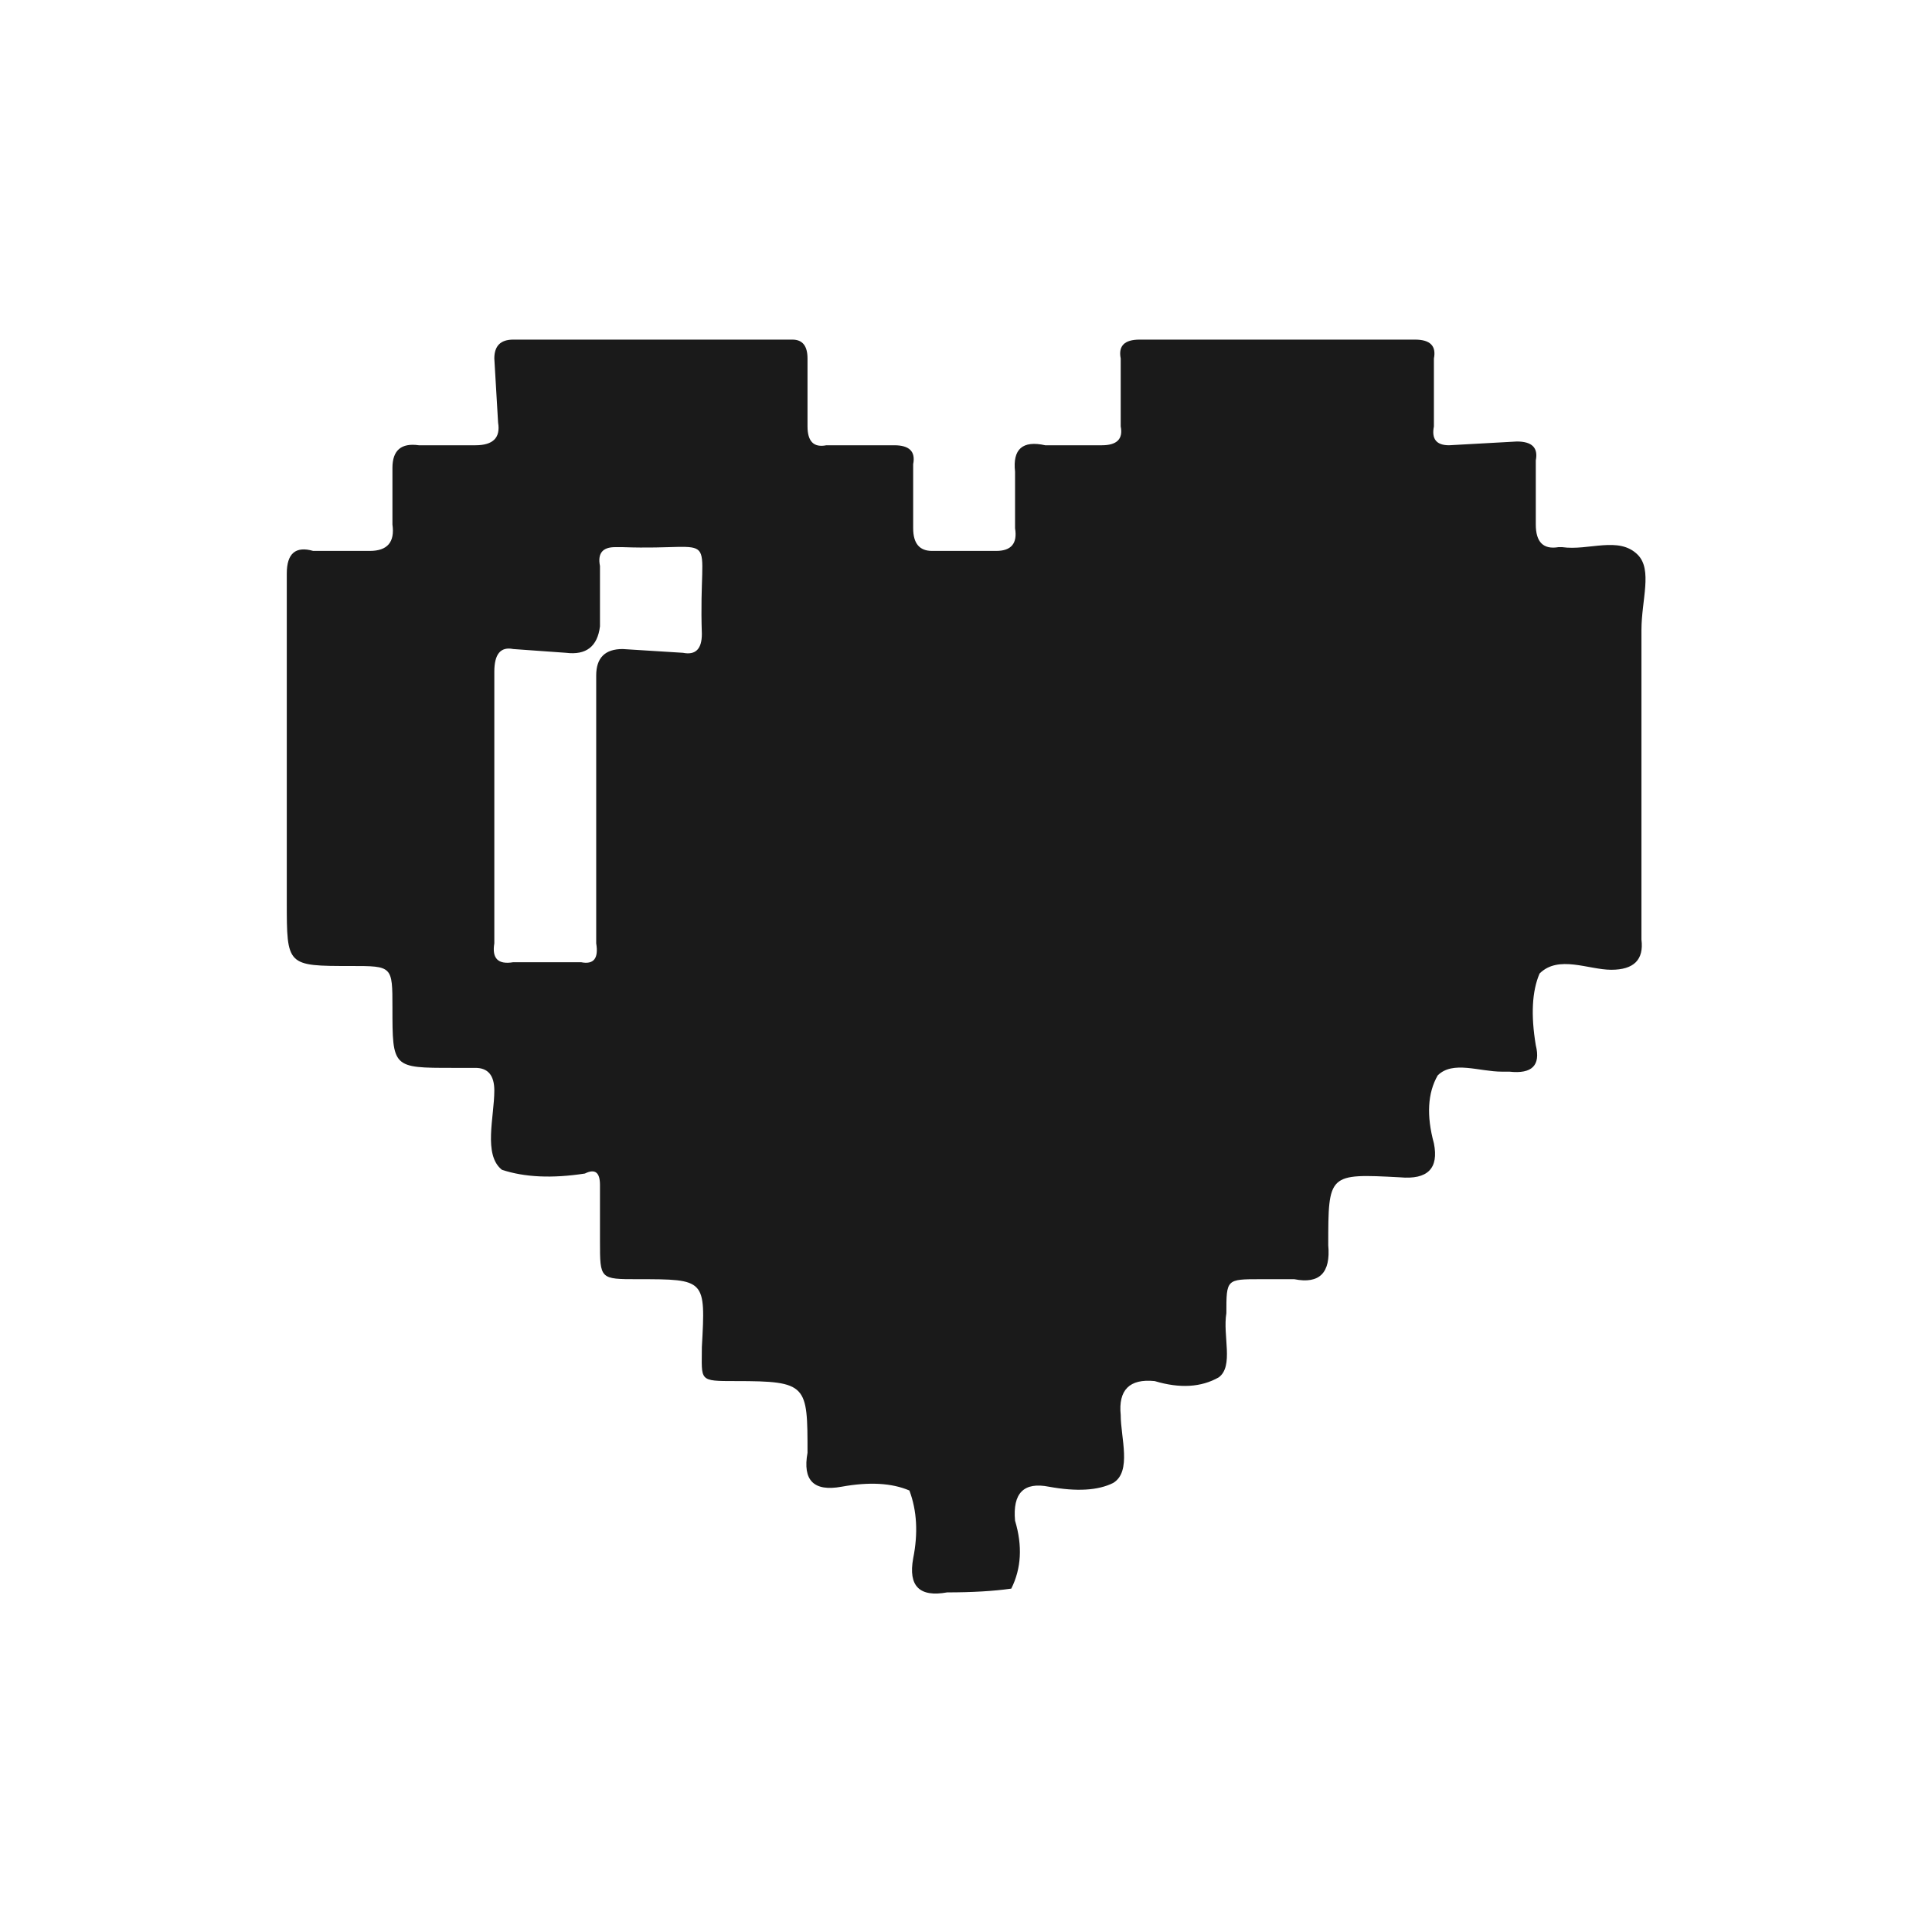
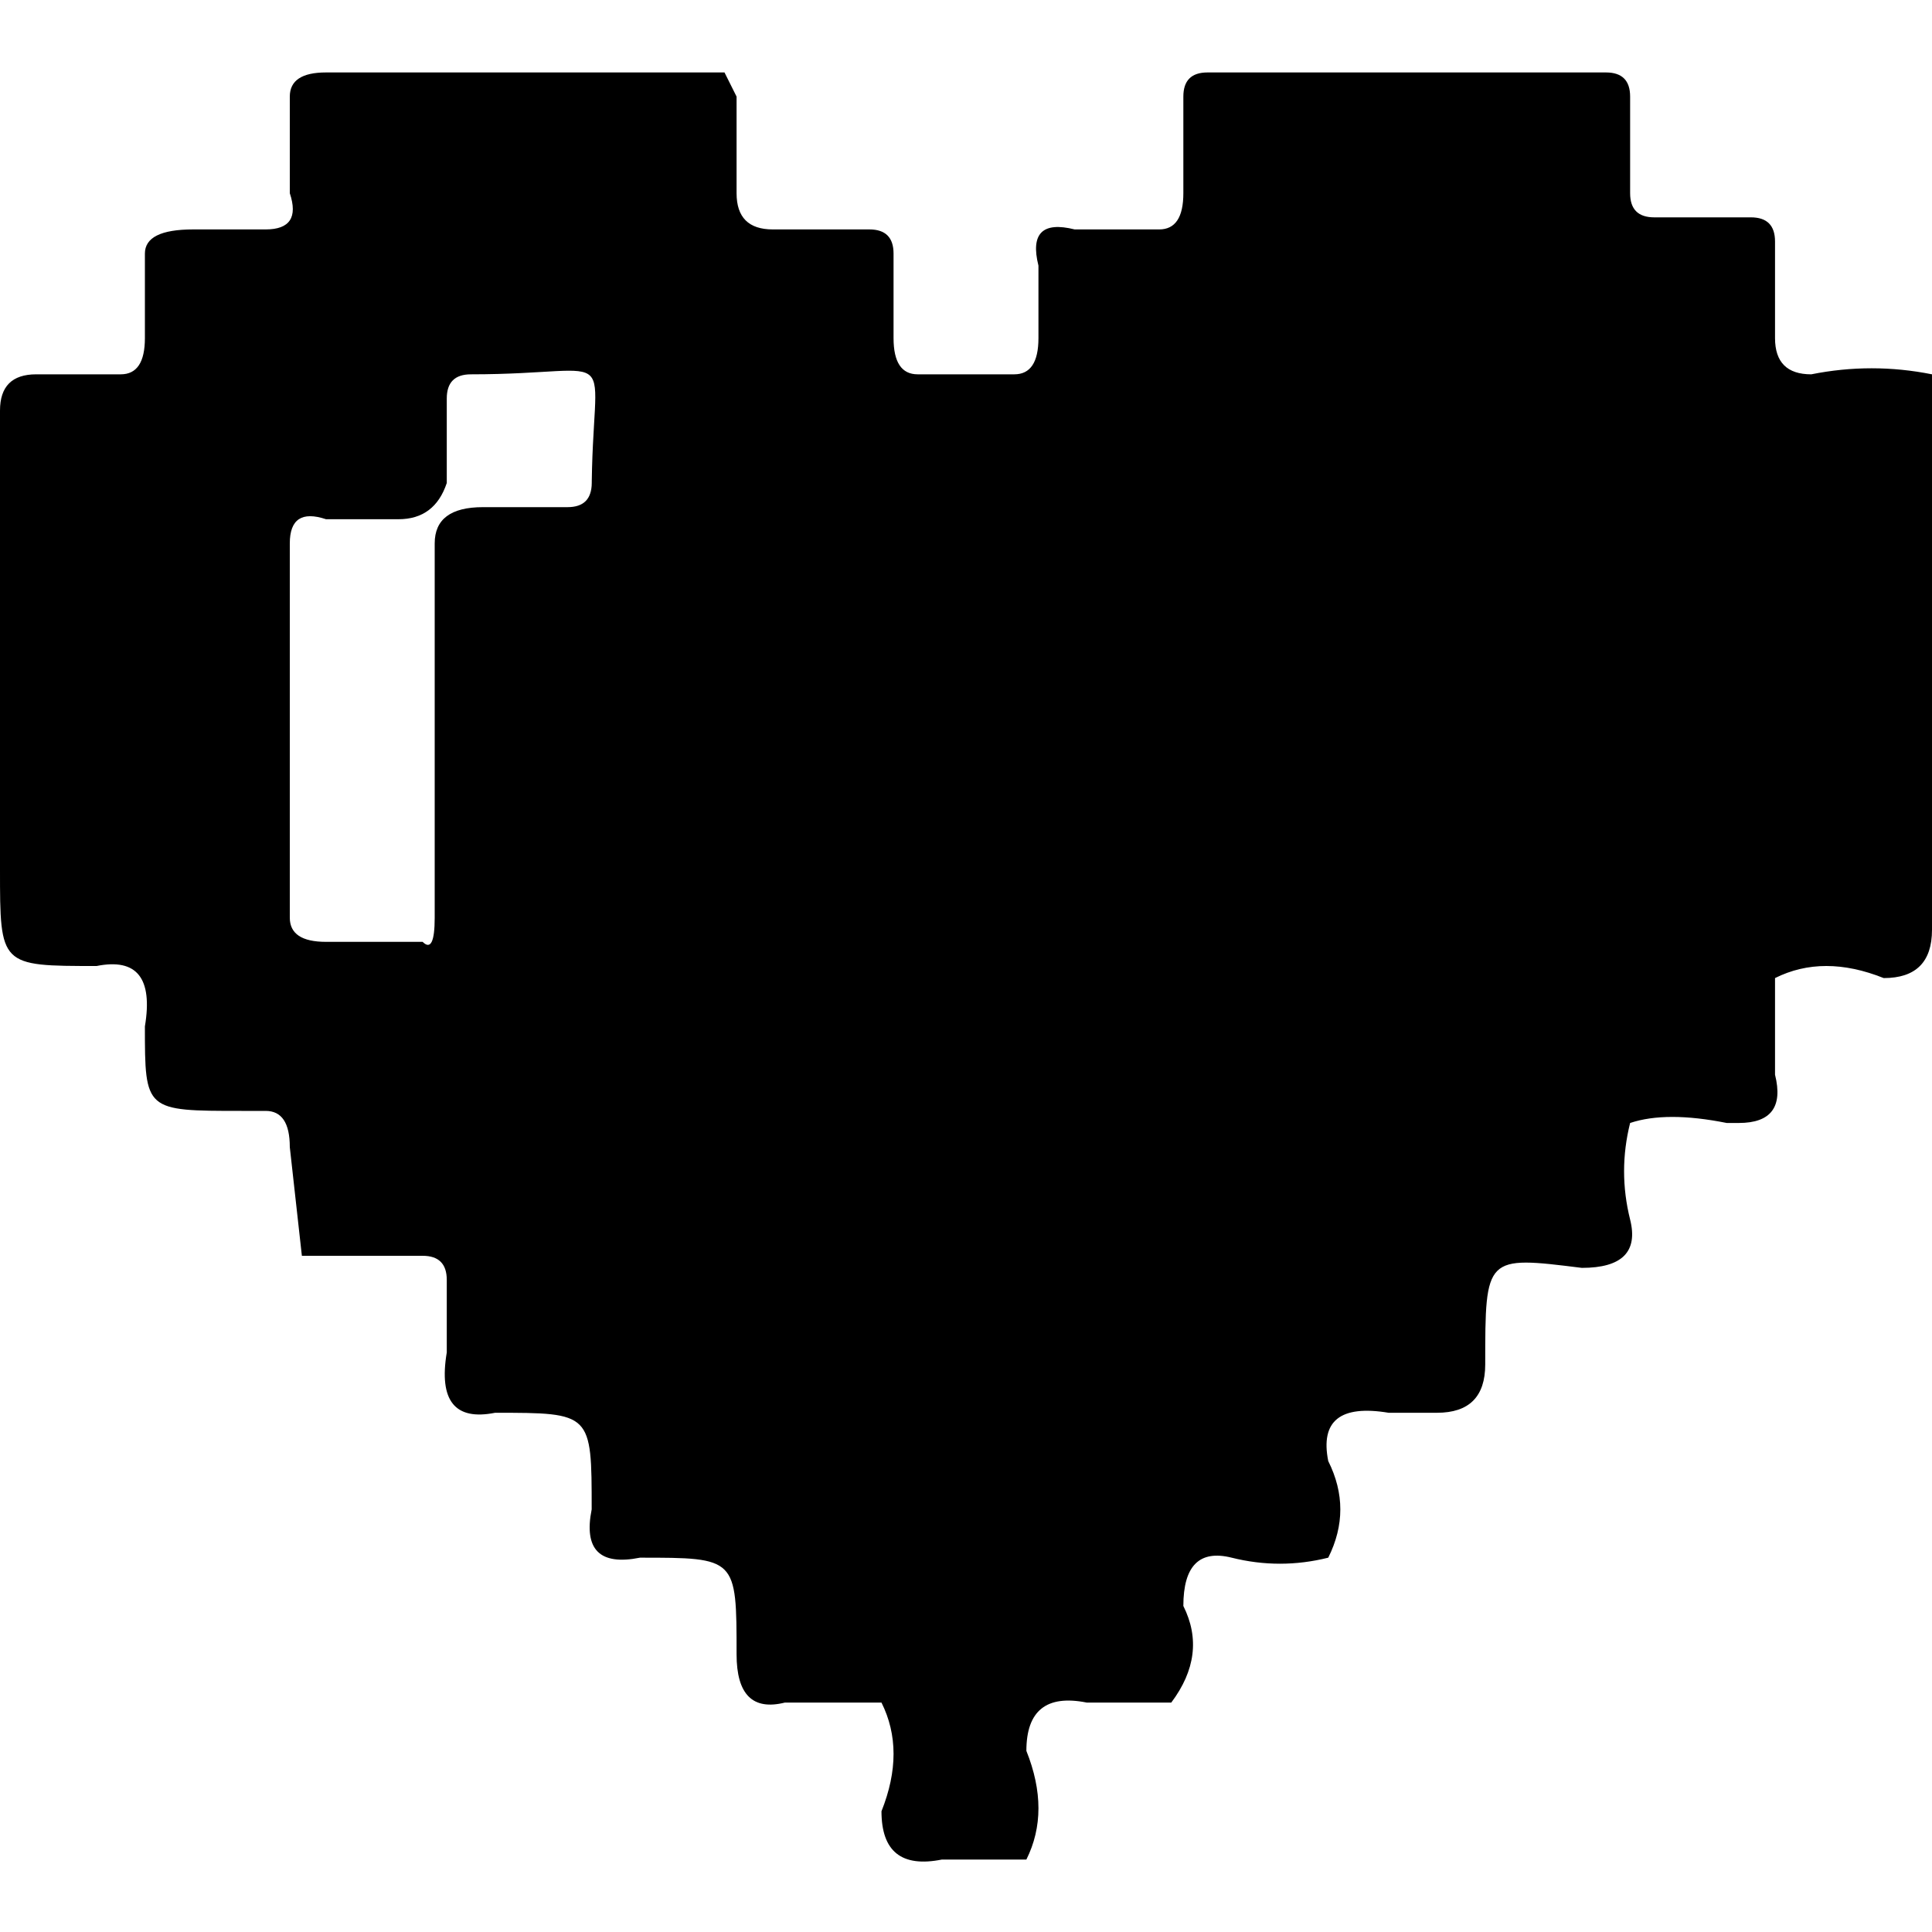
- <svg xmlns="http://www.w3.org/2000/svg" xml:space="preserve" viewBox="0 0 512 512">
-   <path fill="#1a1a1a" d="M434 147c-5-5-13-1-20-2h-1q-6 1-6-6v-17q1-5-5-5l-18 1q-5 0-4-5V95q1-5-5-5h-73q-6 0-5 5v18q1 5-5 5h-15q-9-2-8 7v15q1 6-5 6h-17q-5 0-5-6v-17q1-5-5-5h-18q-5 1-5-5V95q0-5-4-5h-74q-5 0-5 5l1 17q1 6-6 6h-15q-7-1-7 6v15q1 7-6 7H83q-7-2-7 6v87c0 17 0 17 17 17 11 0 11 0 11 11 0 16 0 16 16 16h6q5 0 5 6c0 7-3 17 2 21q9 3 22 1 4-2 4 3v15c0 10 0 10 10 10 18 0 18 0 17 18 0 9-1 9 9 9 19 0 19 1 19 19q-2 11 9 9t18 1q3 8 1 18-2 11 9 9 10 0 17-1 4-8 1-18-1-11 9-9 11 2 17-1c5-3 2-12 2-18q-1-10 9-9 10 3 17-1c4-3 1-11 2-17 0-9 0-9 9-9h9q10 2 9-9c0-19 0-19 19-18q11 1 9-9-3-11 1-18c4-4 11-1 17-1h2q9 1 7-7-2-12 1-19c5-5 13-1 19-1q9 0 8-8v-82c0-8 3-16-1-20m-248 21q0 6-5 5l-16-1q-7 0-7 7v71q1 6-4 5h-18q-6 1-5-5v-72q0-7 5-6l14 1q8 1 9-7v-16q-1-5 4-5h2c27 1 20-6 21 23" />
+ <svg xmlns="http://www.w3.org/2000/svg" xml:space="preserve" fill="currentColor" viewBox="0 0 16 16">
+   <path fill-rule="evenodd" d="M16 3.1q-.5-.1-1 0-.3 0-.3-.3V2q0-.2-.2-.2h-.8q-.2 0-.2-.2V.8q0-.2-.2-.2H10q-.2 0-.2.2v.8q0 .3-.2.3h-.7q-.4-.1-.3.3v.6q0 .3-.2.3h-.8q-.2 0-.2-.3v-.7q0-.2-.2-.2h-.8q-.3 0-.3-.3V.8L6 .6H2.7q-.3 0-.3.2v.8q.1.3-.2.3h-.6q-.4 0-.4.2v.7q0 .3-.2.3H.3q-.3 0-.3.3v3.8C0 8 0 8 .8 8q.5-.1.4.5c0 .7 0 .7.8.7h.2q.2 0 .2.3l.1.9h1q.2 0 .2.2v.6q-.1.6.4.5c.8 0 .8 0 .8.8q-.1.5.4.4c.8 0 .8 0 .8.8q0 .5.4.4h.8q.2.4 0 .9 0 .5.5.4h.7q.2-.4 0-.9 0-.5.5-.4h.7q.3-.4.1-.8 0-.5.4-.4t.8 0q.2-.4 0-.8-.1-.5.5-.4h.4q.4 0 .4-.4c0-.9 0-.9.8-.8q.5 0 .4-.4t0-.8q.3-.1.8 0h.1q.4 0 .3-.4v-.8q.4-.2.9 0 .4 0 .4-.4V3m-11.1 1q0 .2-.2.2H4q-.4 0-.4.3v3.1q0 .3-.1.2h-.8q-.3 0-.3-.2V4.5q0-.3.3-.2h.6q.3 0 .4-.3v-.7q0-.2.2-.2c1.3 0 1-.3 1 1" />
</svg>
